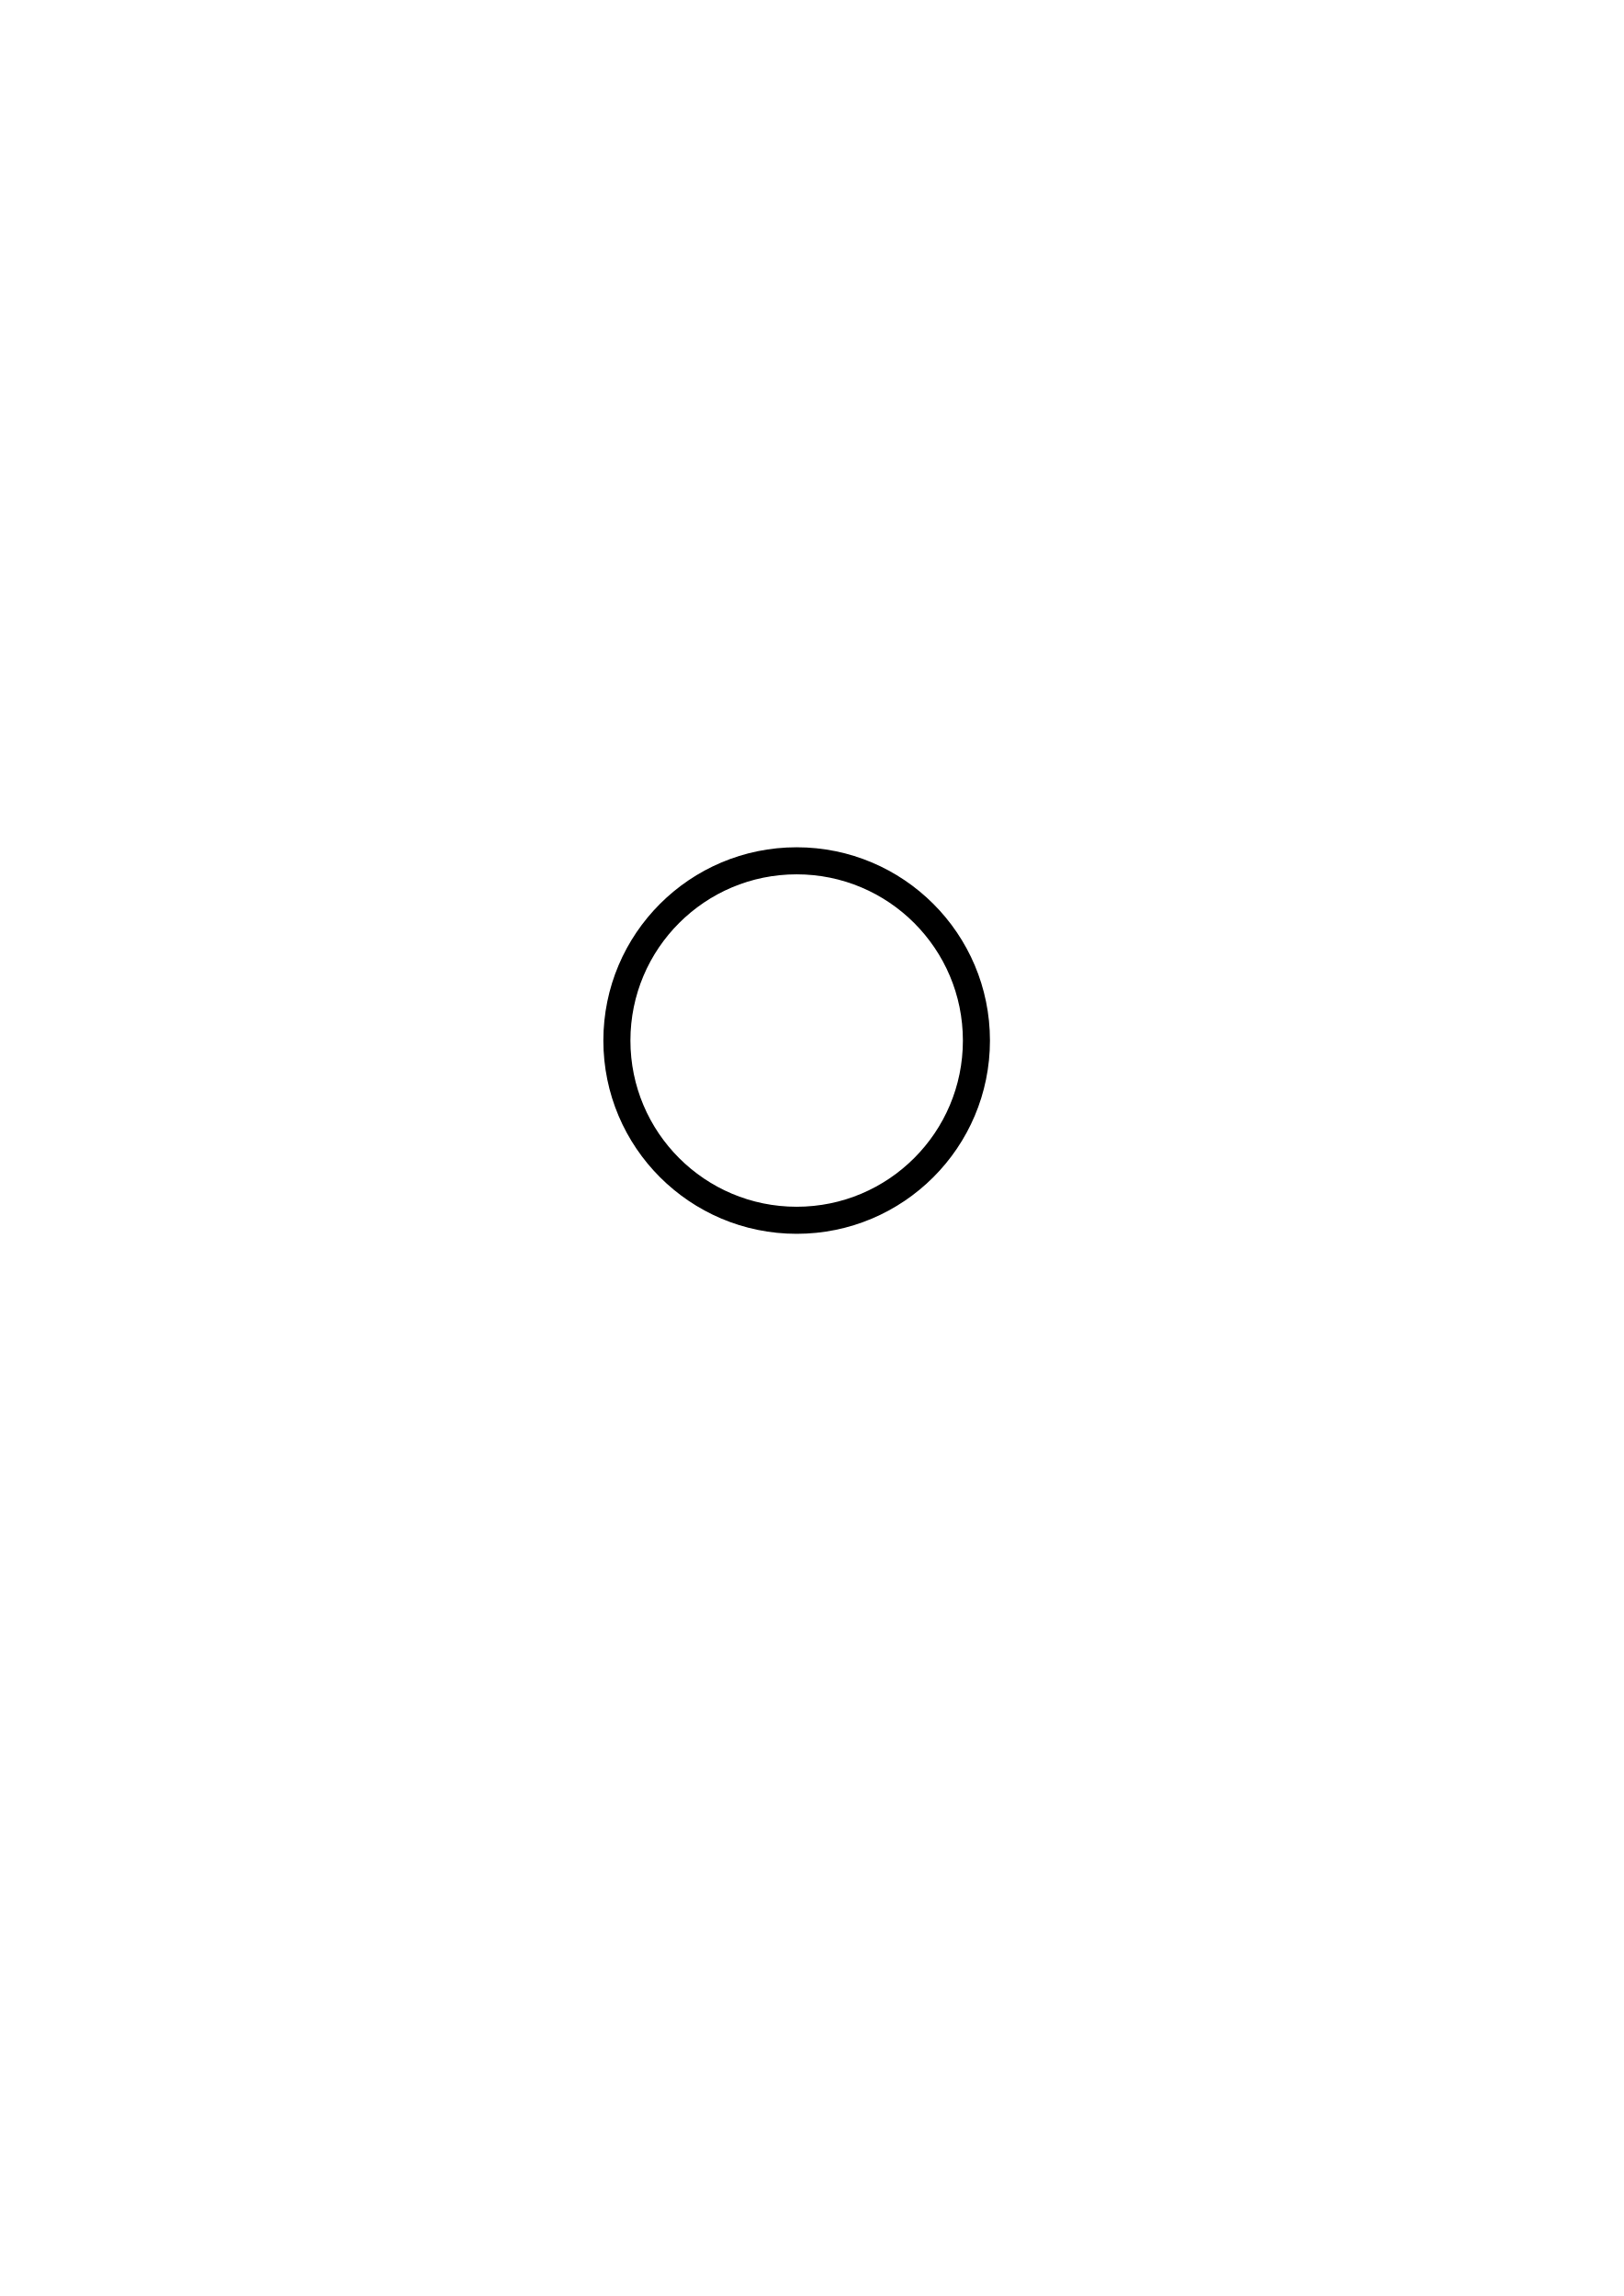
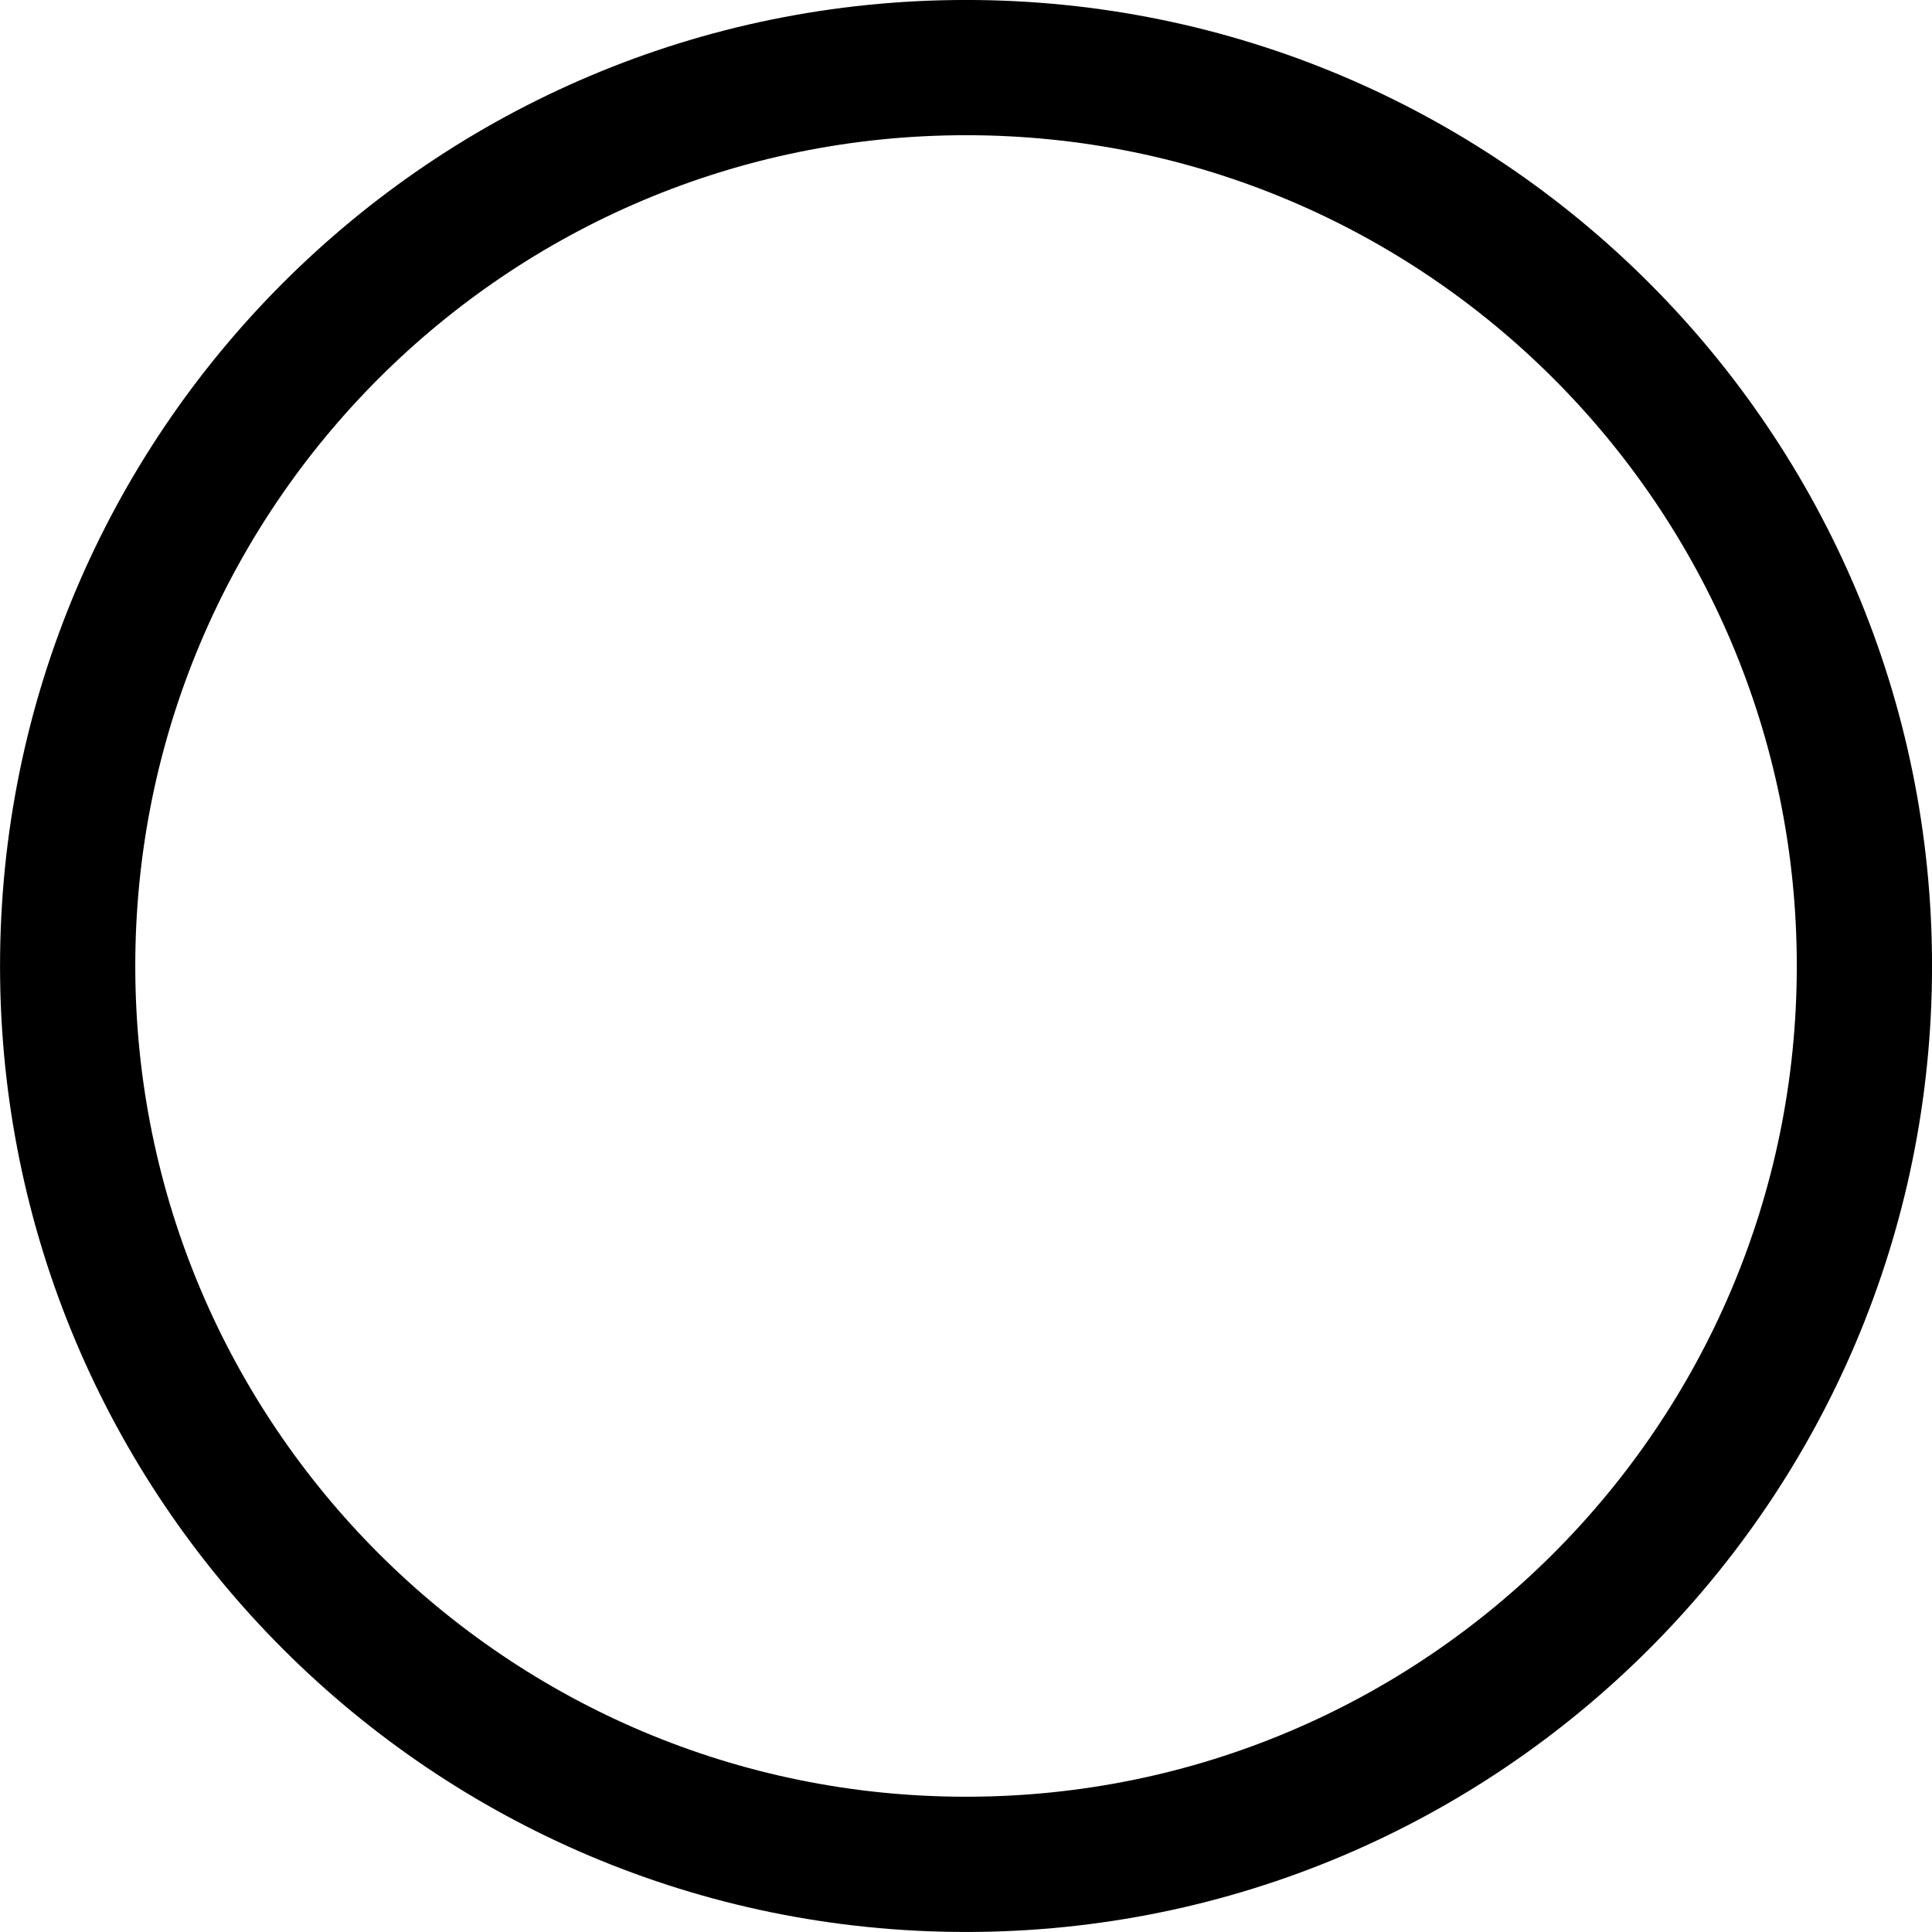
- <svg xmlns="http://www.w3.org/2000/svg" width="210mm" height="297mm" viewBox="0 0 210 297" version="1.1" id="svg9047">
+ <svg xmlns="http://www.w3.org/2000/svg" width="25mm" height="25mm" viewBox="0 0 25 25" version="1.1" id="svg9047">
  <defs id="defs9044" />
-   <g id="layer1">
-     <circle style="fill:none;stroke:#000000;stroke-width:3.5;stroke-linecap:square;stroke-miterlimit:3.7;paint-order:stroke fill markers" id="path9531-73" cx="103.035" cy="134.6" r="23.25" />
+   <g id="layer1" transform="translate(-93.03552,-113.1454)">
+     <circle style="fill:none;stroke:#000000;stroke-width:1.75;stroke-linecap:square;stroke-miterlimit:3.7;stroke-dasharray:none;paint-order:stroke fill markers" id="path9531-73-5" cx="105.536" cy="125.645" r="11.625" />
  </g>
</svg>
